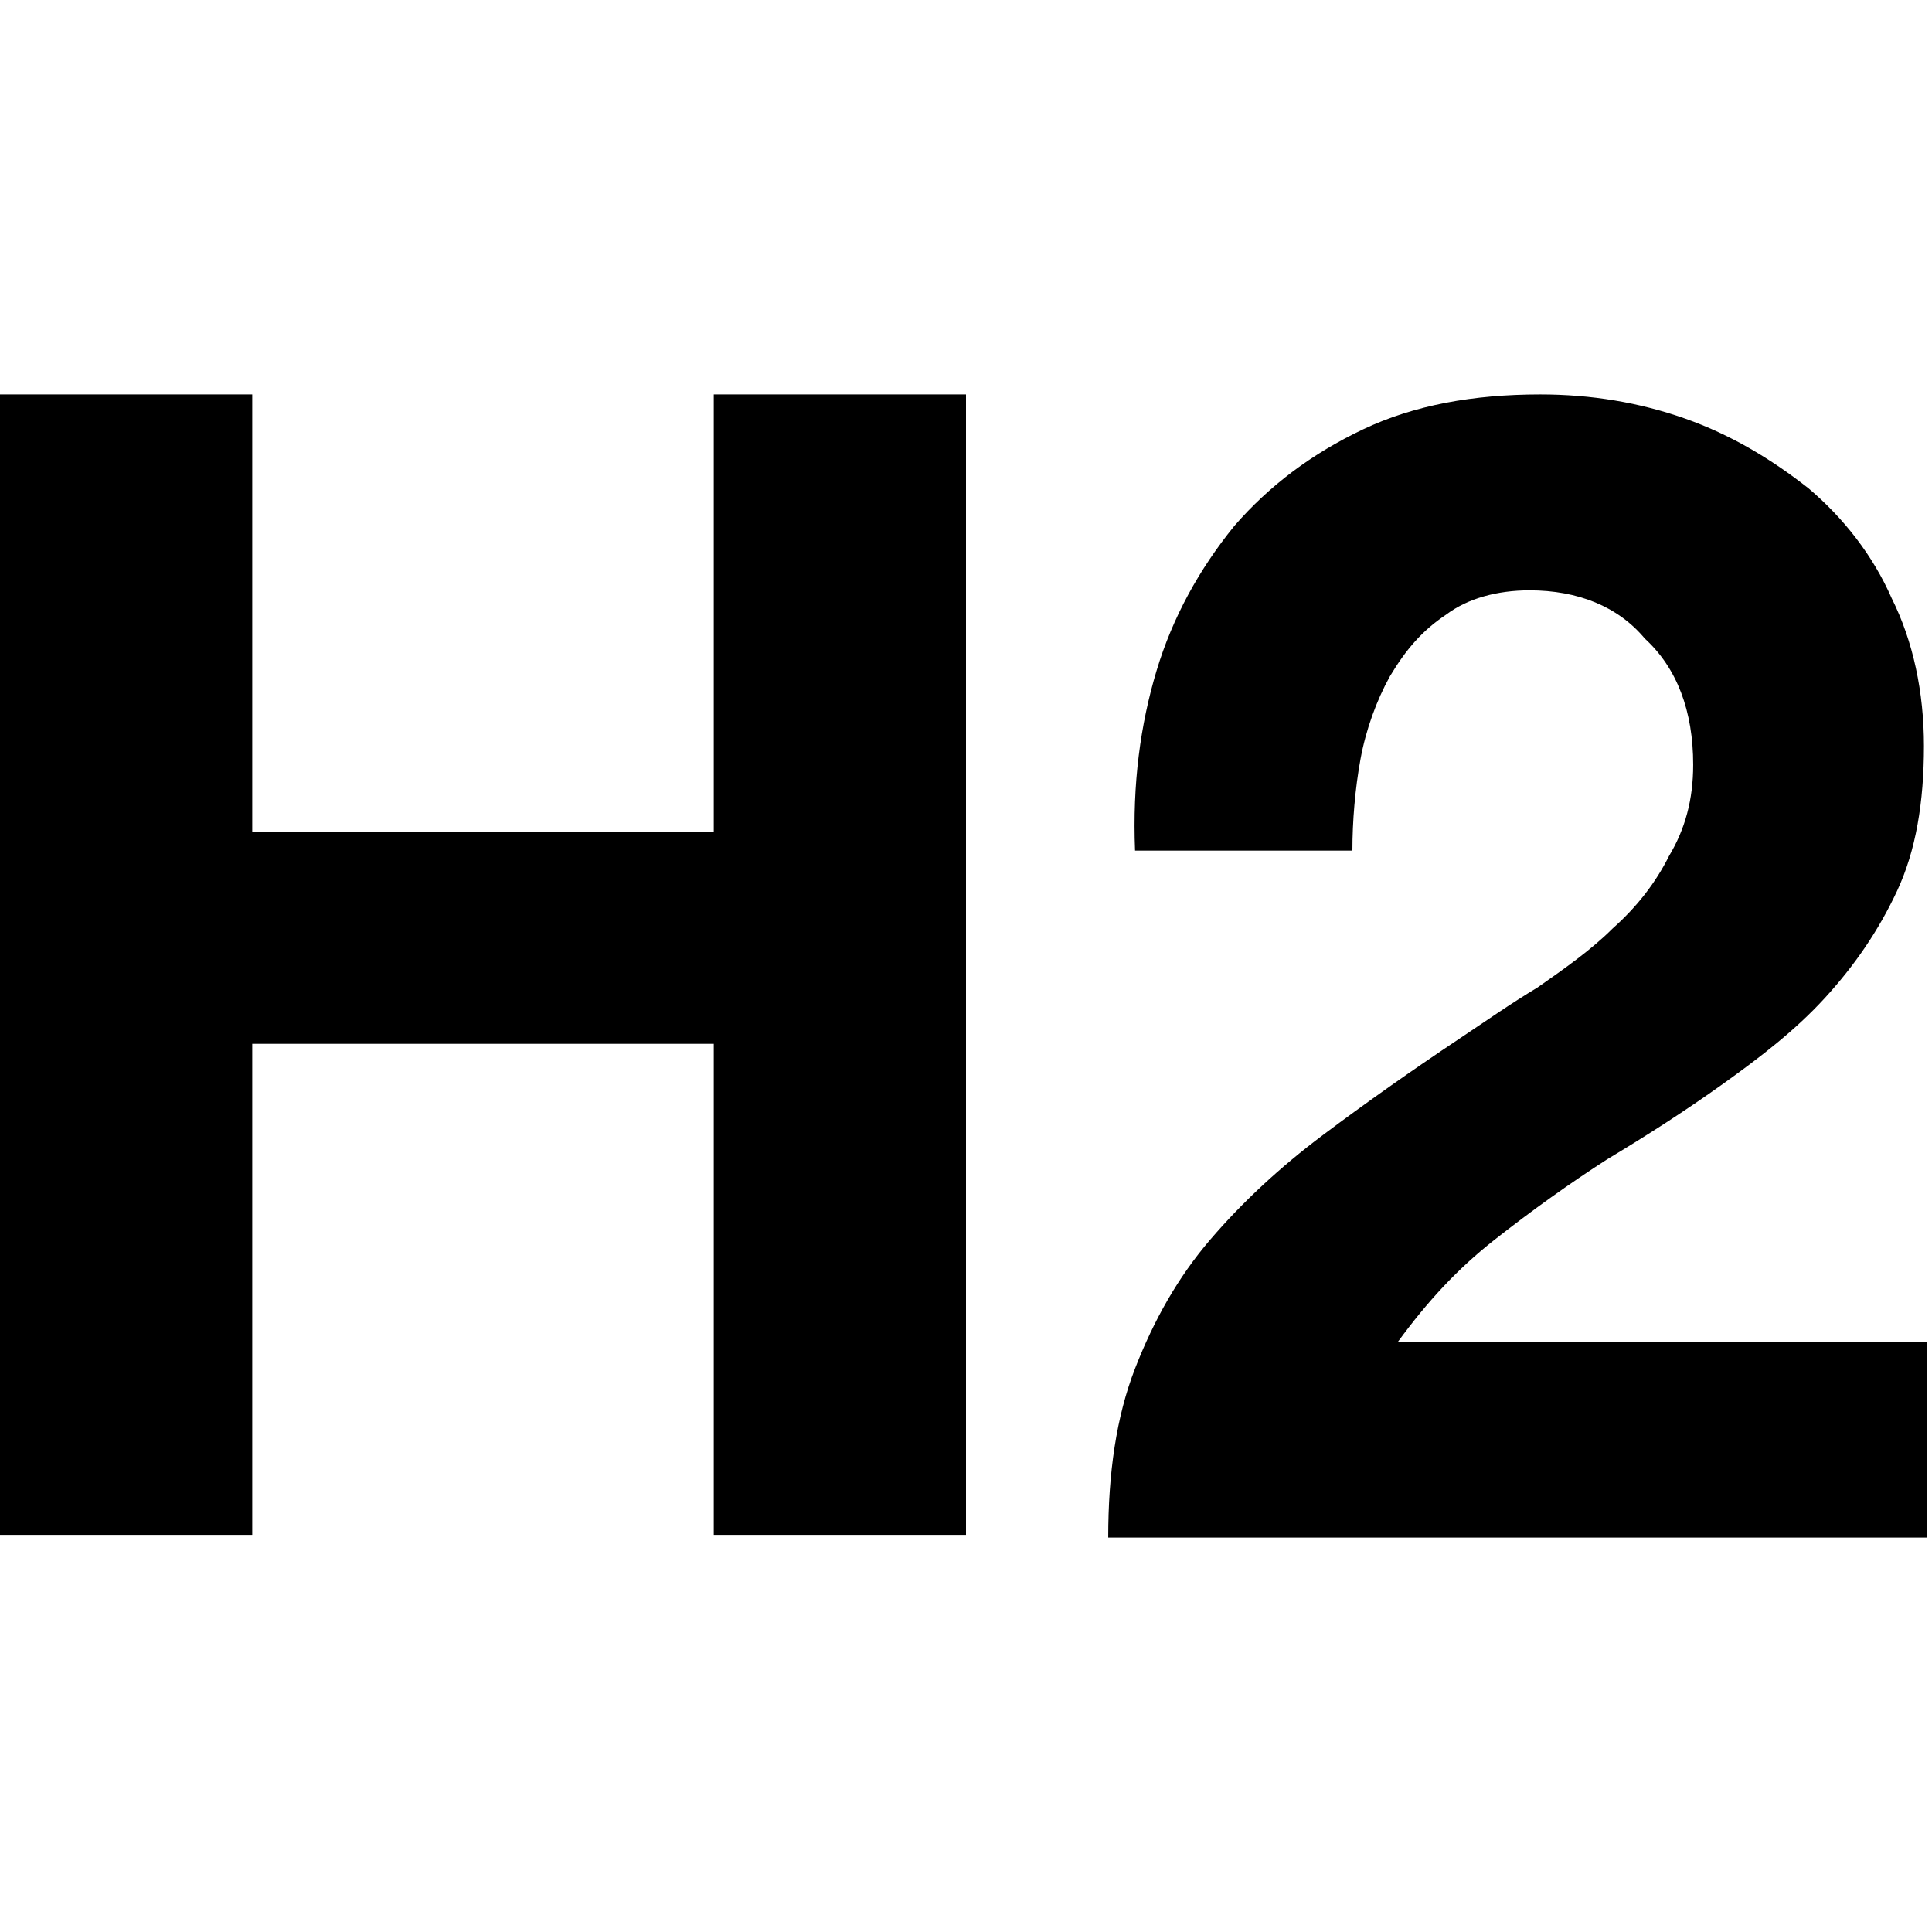
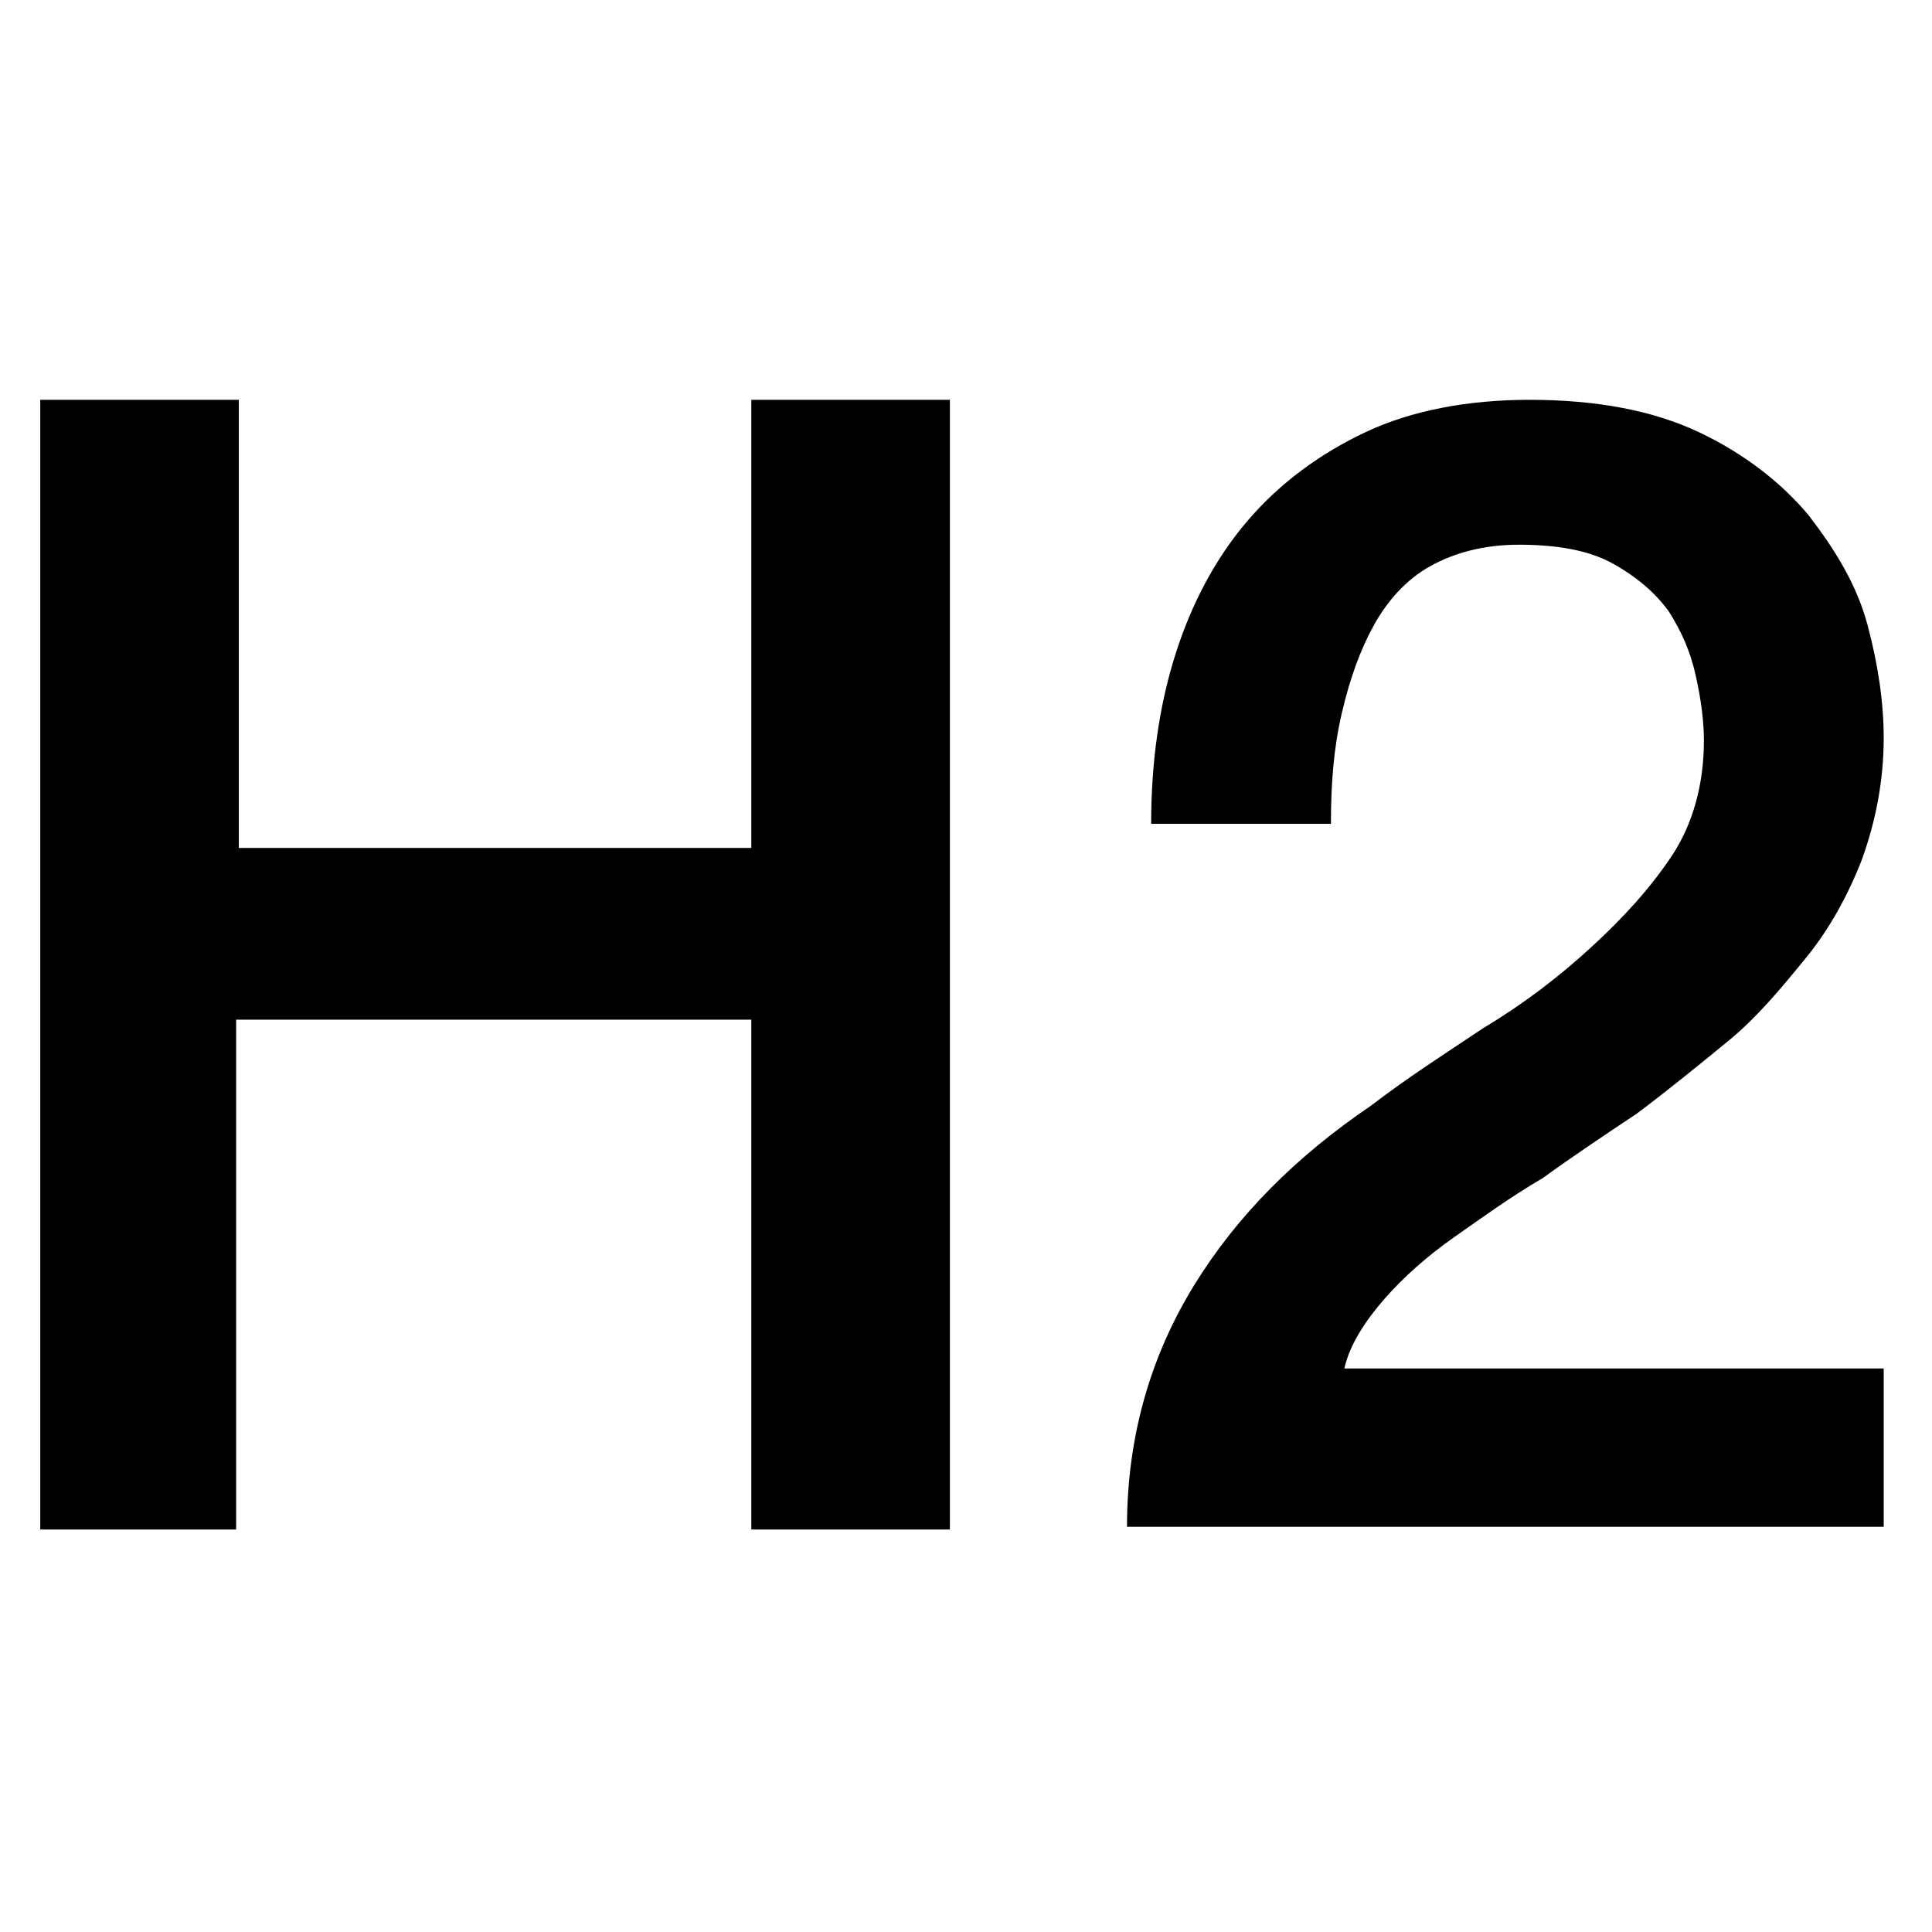
<svg xmlns="http://www.w3.org/2000/svg" version="1.1" id="Calque_1" x="0px" y="0px" viewBox="0 0 72 72" enable-background="new 0 0 72 72" xml:space="preserve">
  <g>
-     <path d="M9.4,14.7v16.3h17.2V14.7H36v42.5h-9.4V38.9H9.4v18.3H0V14.7H9.4z" />
-     <path d="M43.1,25c0.6-2,1.6-3.8,2.9-5.4c1.3-1.5,2.9-2.7,4.8-3.6c1.9-0.9,4.1-1.3,6.6-1.3c1.9,0,3.7,0.3,5.4,0.9   c1.7,0.6,3.2,1.5,4.6,2.6c1.3,1.1,2.4,2.5,3.1,4.1c0.8,1.6,1.2,3.5,1.2,5.5c0,2.1-0.3,3.9-1,5.4c-0.7,1.5-1.6,2.8-2.7,4   c-1.1,1.2-2.4,2.2-3.8,3.2c-1.4,1-2.8,1.9-4.3,2.8c-1.4,0.9-2.8,1.9-4.2,3s-2.5,2.3-3.6,3.8h19.7v7.3H41.3c0-2.4,0.3-4.5,1-6.3   c0.7-1.8,1.6-3.4,2.8-4.8c1.2-1.4,2.6-2.7,4.2-3.9c1.6-1.2,3.3-2.4,5.1-3.6c0.9-0.6,1.9-1.3,2.9-1.9c1-0.7,2-1.4,2.8-2.2   c0.9-0.8,1.6-1.7,2.1-2.7c0.6-1,0.9-2.1,0.9-3.4c0-2-0.6-3.6-1.8-4.7C60.3,22.6,58.8,22,57,22c-1.2,0-2.3,0.3-3.1,0.9   c-0.9,0.6-1.5,1.3-2.1,2.3c-0.5,0.9-0.9,2-1.1,3.1c-0.2,1.1-0.3,2.3-0.3,3.4h-8.1C42.2,29.2,42.5,27,43.1,25z" />
+     <path d="M1.5,14.9h7.4v16.7H28V14.9h7.4v42.1H28V38H8.8v19H1.5V14.9z" />
+     <path d="M70.2,56.9H42c0-3.4,0.9-6.4,2.5-9s3.8-4.8,6.6-6.7c1.3-1,2.7-1.9,4.2-2.9c1.5-0.9,2.8-1.9,4-3c1.2-1.1,2.2-2.2,3-3.4   c0.8-1.2,1.2-2.7,1.2-4.3c0-0.7-0.1-1.5-0.3-2.4s-0.5-1.6-1-2.4c-0.5-0.7-1.2-1.3-2.1-1.8c-0.9-0.5-2.1-0.7-3.5-0.7   c-1.3,0-2.4,0.3-3.3,0.8s-1.6,1.3-2.1,2.2s-0.9,2-1.2,3.3c-0.3,1.3-0.4,2.6-0.4,4.1h-6.7c0-2.3,0.3-4.4,0.9-6.3   c0.6-1.9,1.5-3.6,2.7-5c1.2-1.4,2.7-2.5,4.4-3.3c1.7-0.8,3.8-1.2,6.1-1.2c2.5,0,4.6,0.4,6.3,1.2c1.7,0.8,3.1,1.9,4.1,3.1   c1,1.3,1.8,2.6,2.2,4.1c0.4,1.5,0.6,2.9,0.6,4.2c0,1.6-0.3,3.1-0.8,4.5c-0.5,1.3-1.2,2.6-2.1,3.7c-0.9,1.1-1.8,2.2-2.9,3.1   c-1.1,0.9-2.2,1.8-3.4,2.7c-1.2,0.8-2.4,1.6-3.5,2.4c-1.2,0.7-2.3,1.5-3.3,2.2c-1,0.7-1.9,1.5-2.6,2.3c-0.7,0.8-1.3,1.7-1.5,2.6   h20.1V56.9z" />
  </g>
</svg>
